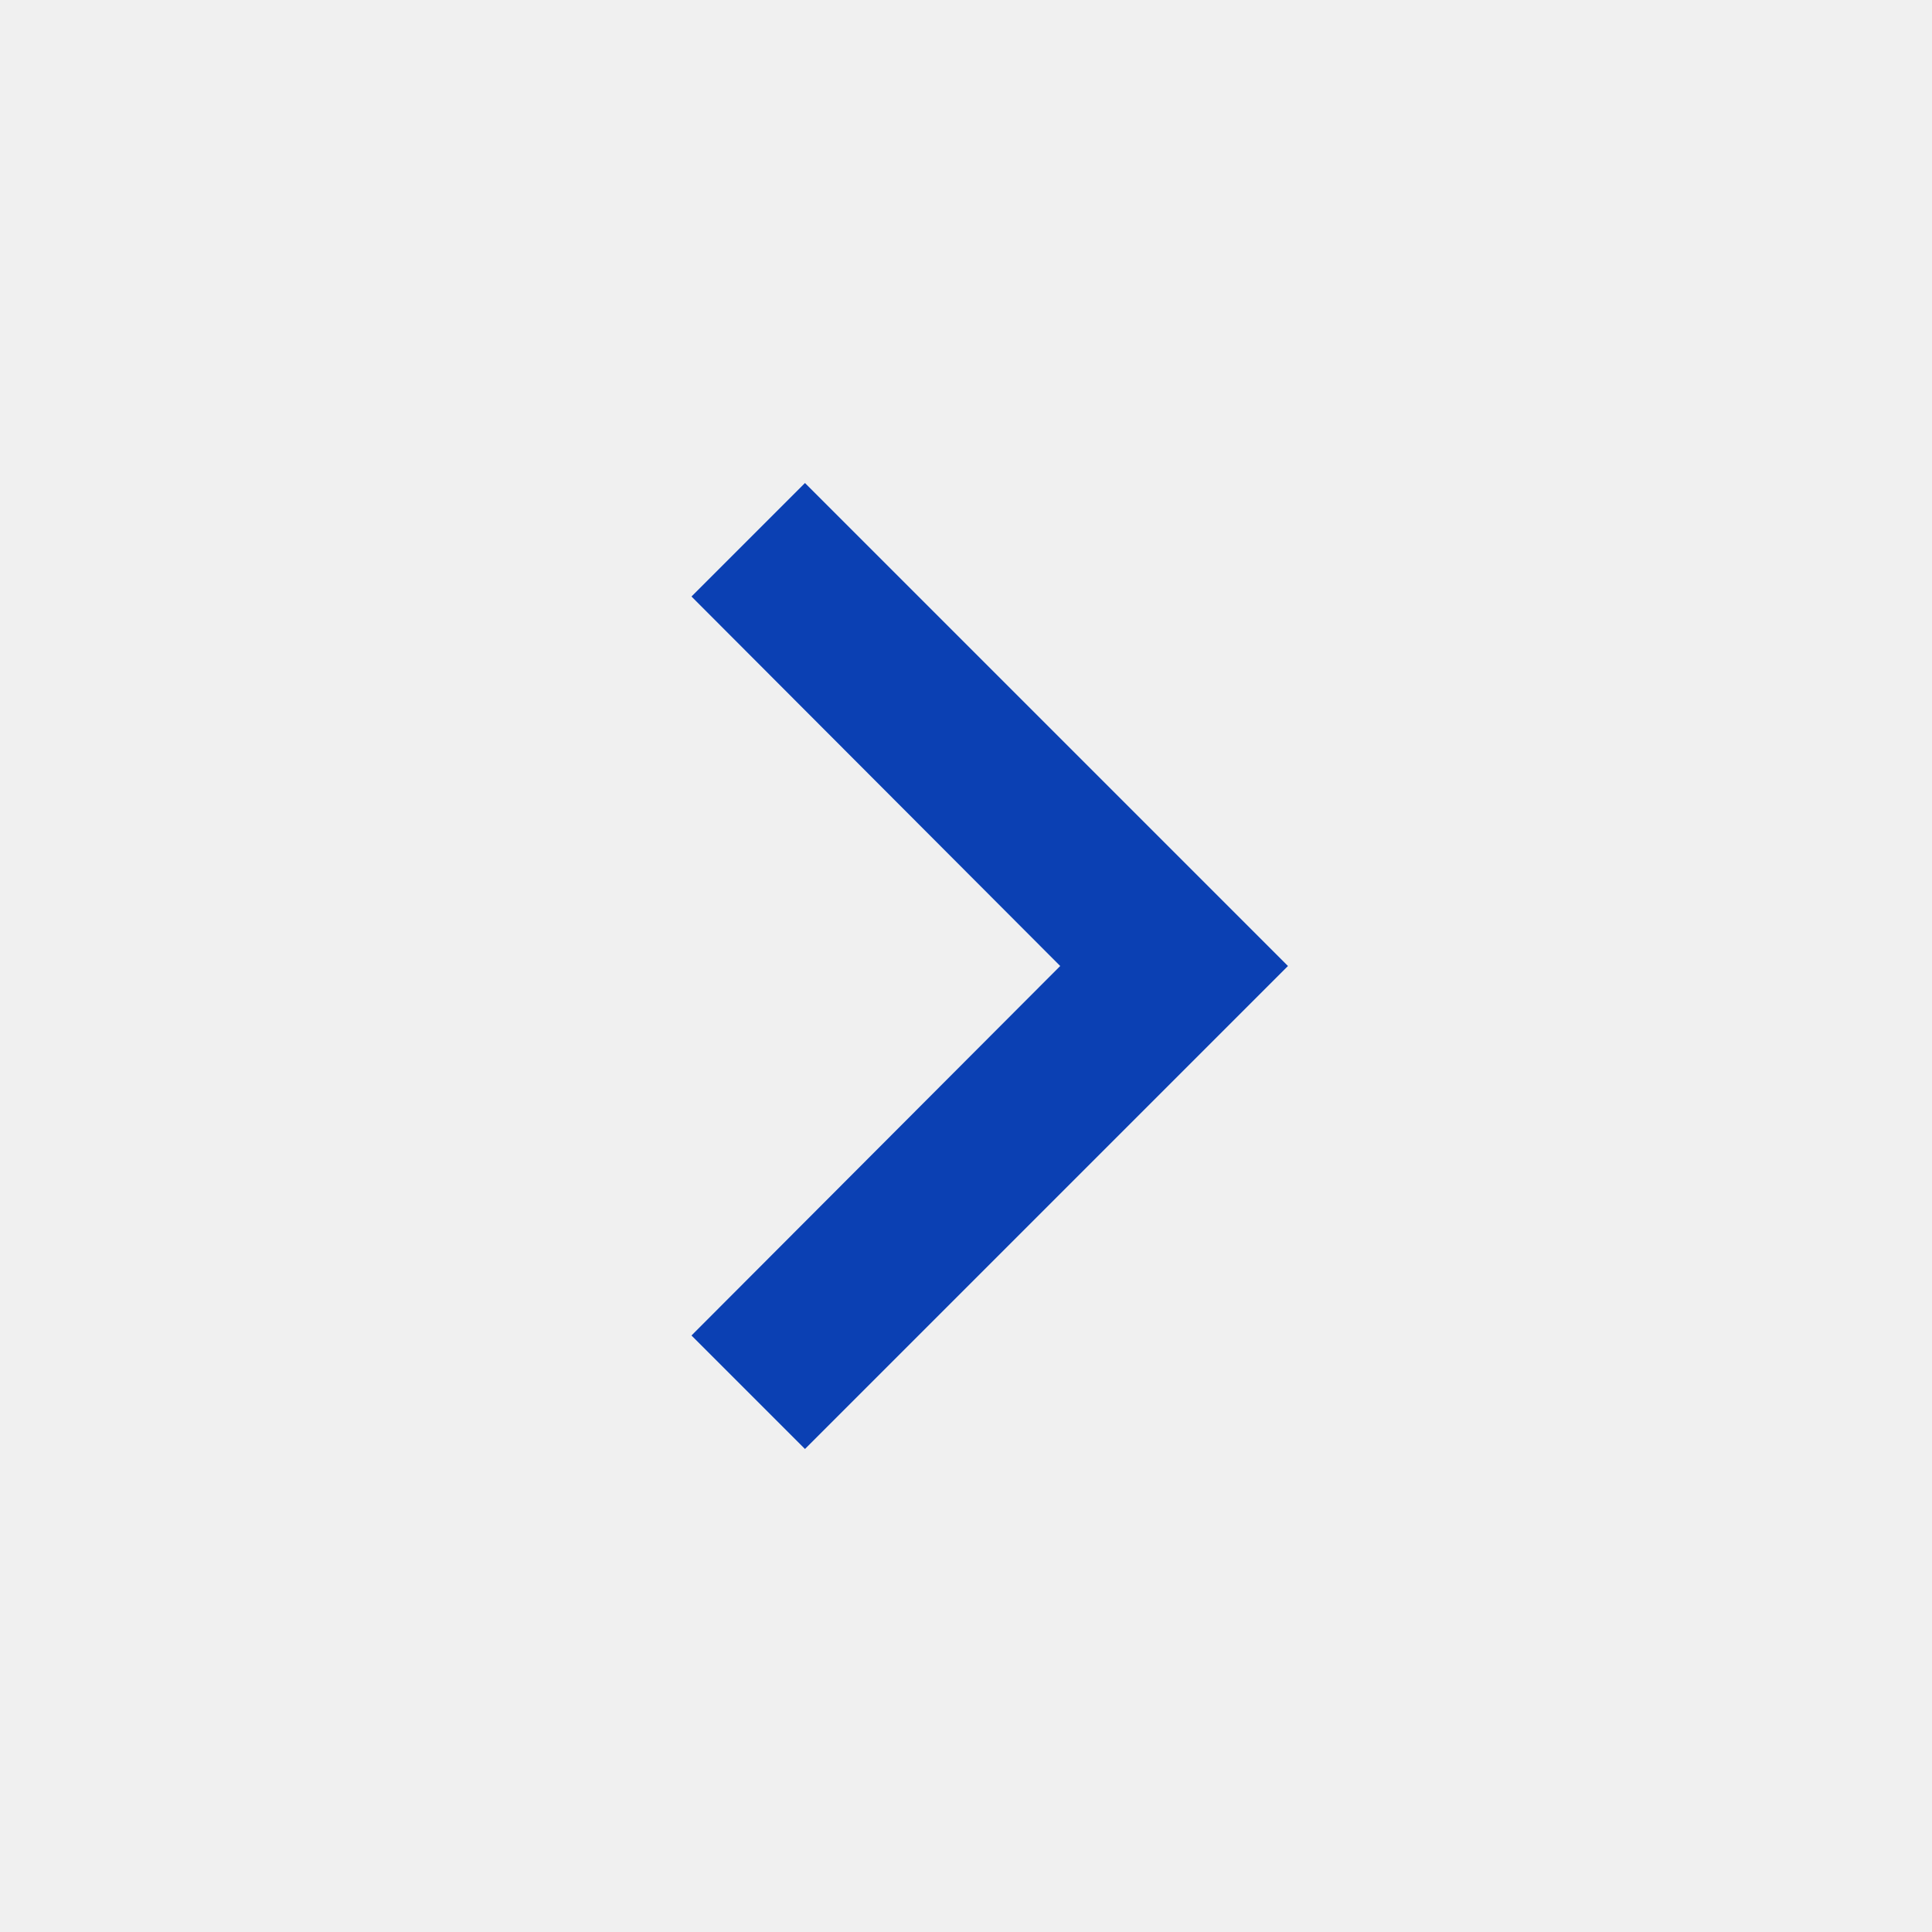
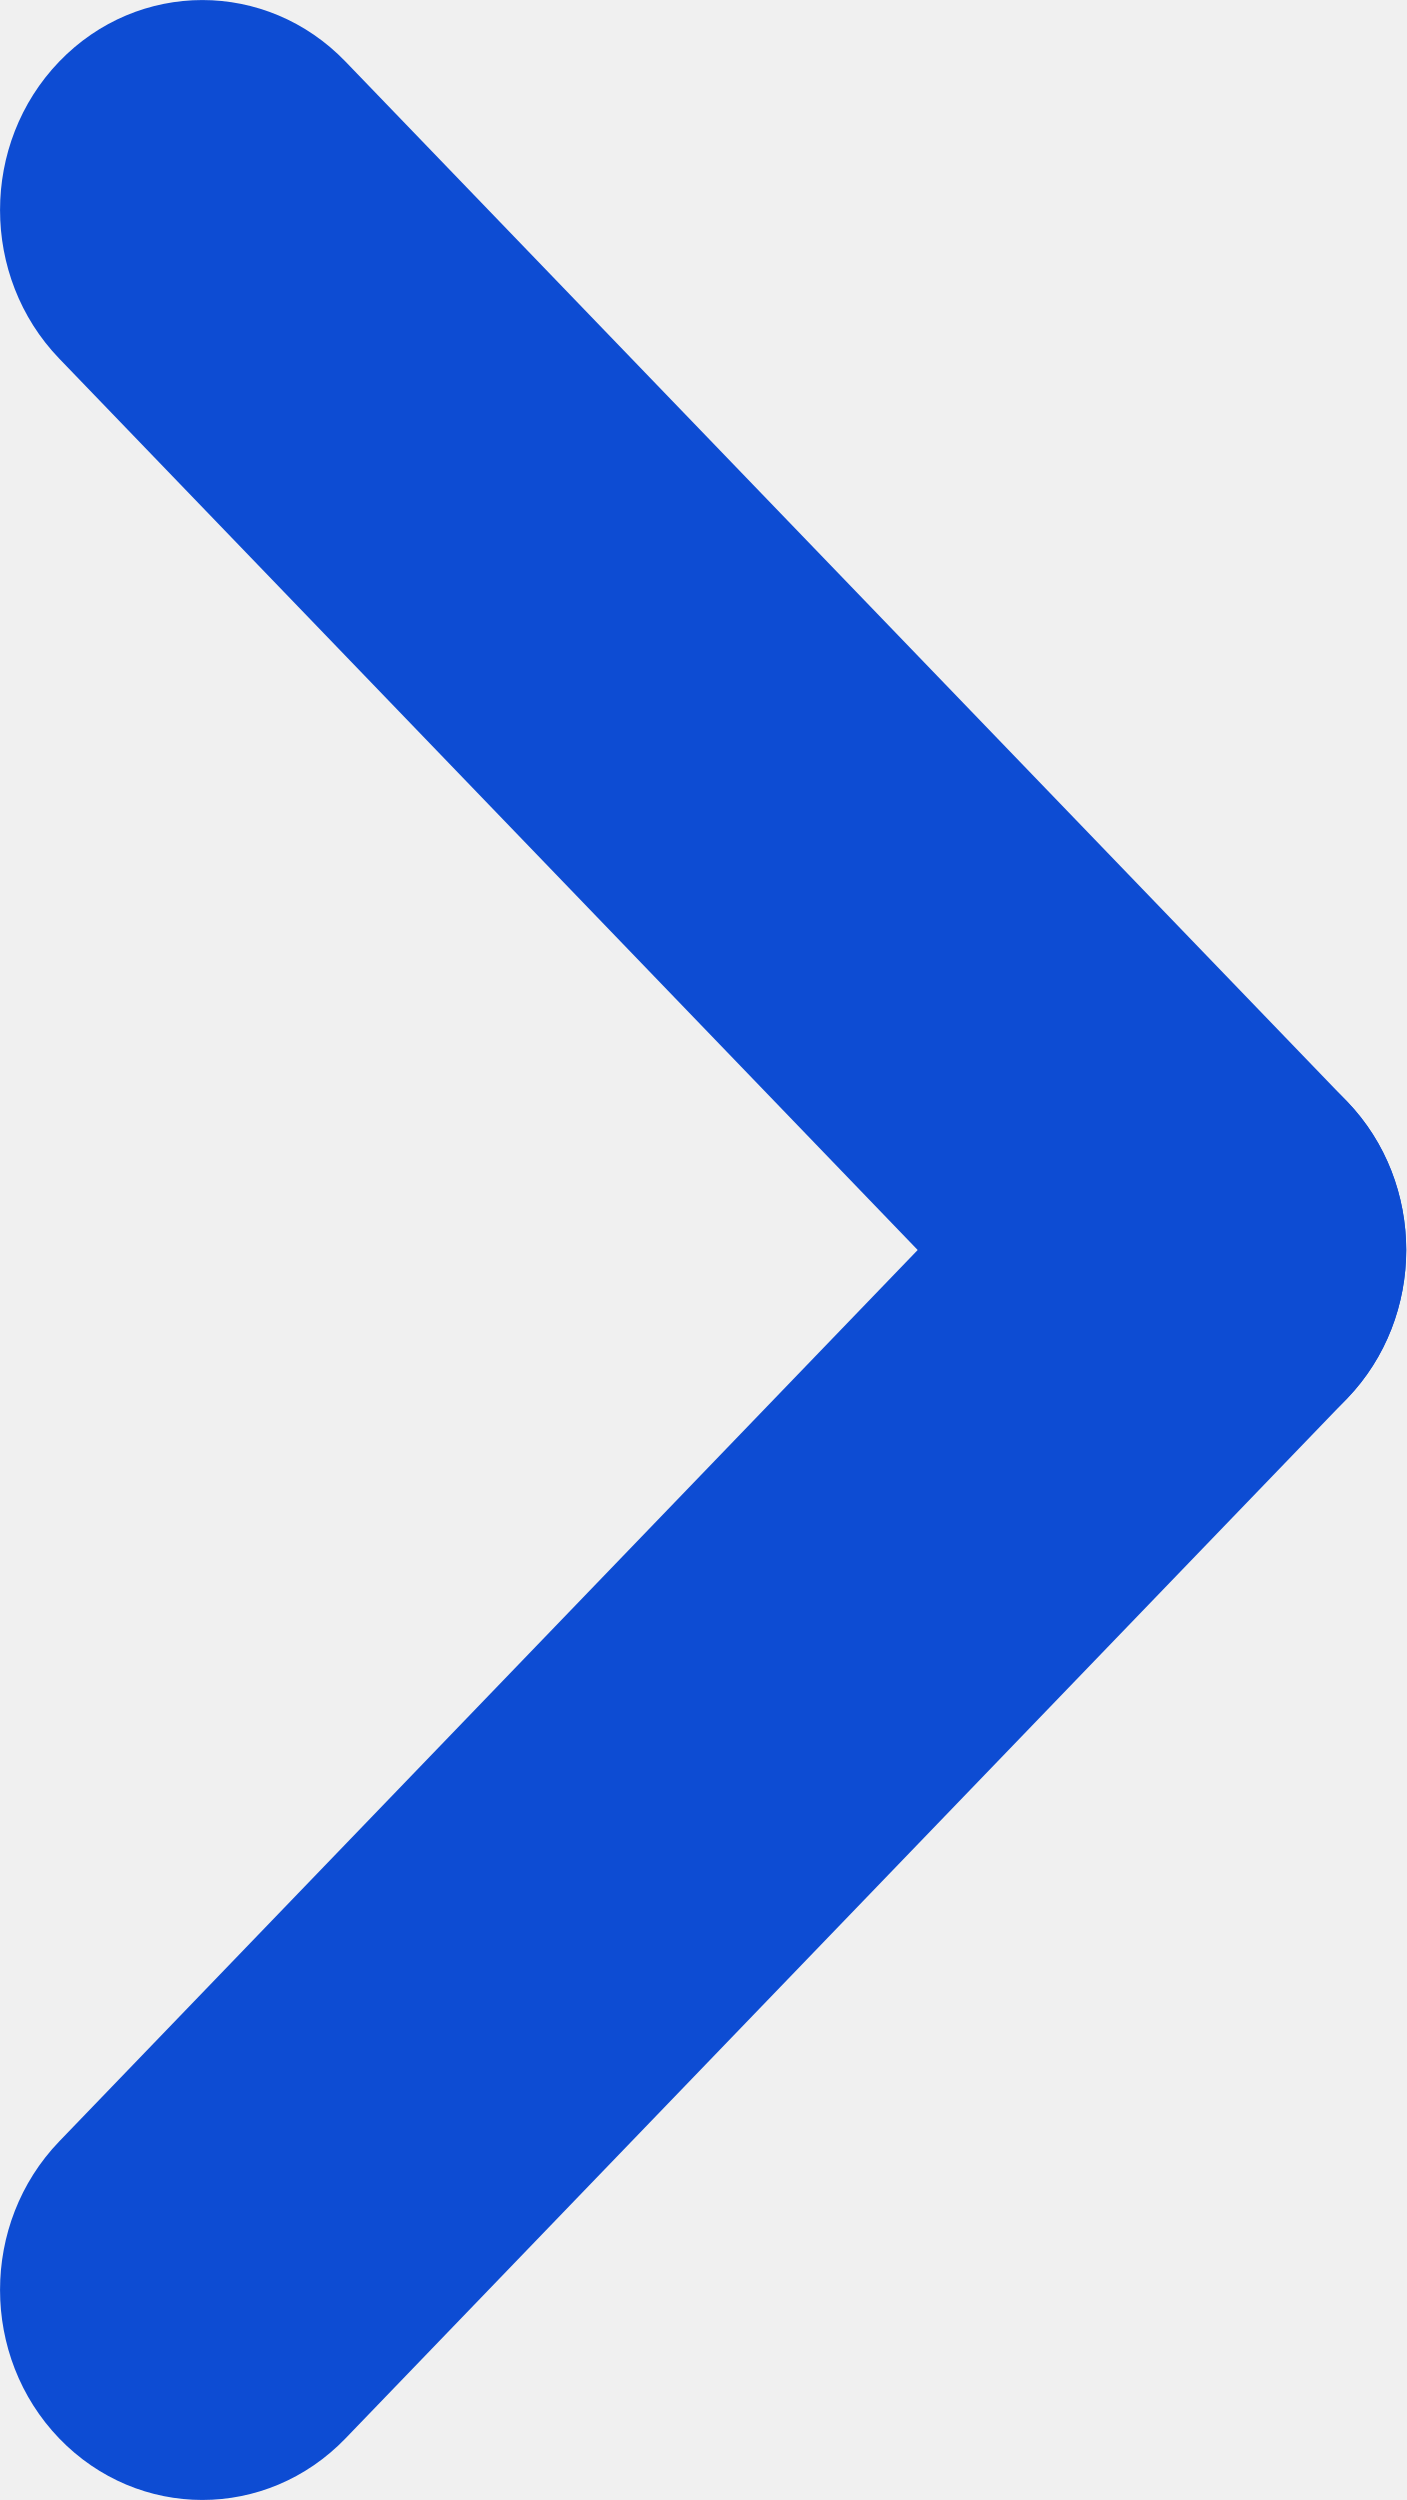
- <svg xmlns="http://www.w3.org/2000/svg" width="20" height="20" viewBox="0 0 20 20" fill="none">
-   <g id="left">
-     <path id="Mask" d="M7.158 6.175L10.975 10L7.158 13.825L8.333 15L13.333 10L8.333 5L7.158 6.175Z" fill="white" />
-     <mask id="mask0" mask-type="alpha" maskUnits="userSpaceOnUse" x="7" y="5" width="7" height="10">
-       <path id="Mask_2" d="M7.158 6.175L10.975 10L7.158 13.825L8.333 15L13.333 10L8.333 5L7.158 6.175Z" fill="white" />
-     </mask>
-     <g mask="url(#mask0)">
-       <g id="Color">
-         <rect id="Rectangle 4 Copy 11" width="20" height="20" transform="matrix(1 0 0 -1 0 20)" fill="#0B40B3" />
-       </g>
-     </g>
-   </g>
+ <svg xmlns="http://www.w3.org/2000/svg" width="9" height="16" viewBox="0 0 9 16" fill="none">
+   <path d="M2.211 0.394C1.705 -0.131 0.885 -0.131 0.379 0.394C-0.126 0.919 -0.126 1.77 0.379 2.295L6.789 8.951C7.295 9.476 8.115 9.476 8.621 8.951C9.126 8.426 9.126 7.574 8.621 7.049L2.211 0.394Z" fill="#0D4CD3" />
+   <path d="M0.379 13.705C-0.126 14.23 -0.126 15.081 0.379 15.606C0.885 16.131 1.705 16.131 2.211 15.606L8.621 8.951C9.126 8.426 9.126 7.574 8.621 7.049C8.115 6.524 7.295 6.524 6.789 7.049L0.379 13.705Z" fill="#0D4CD3" />
</svg>
